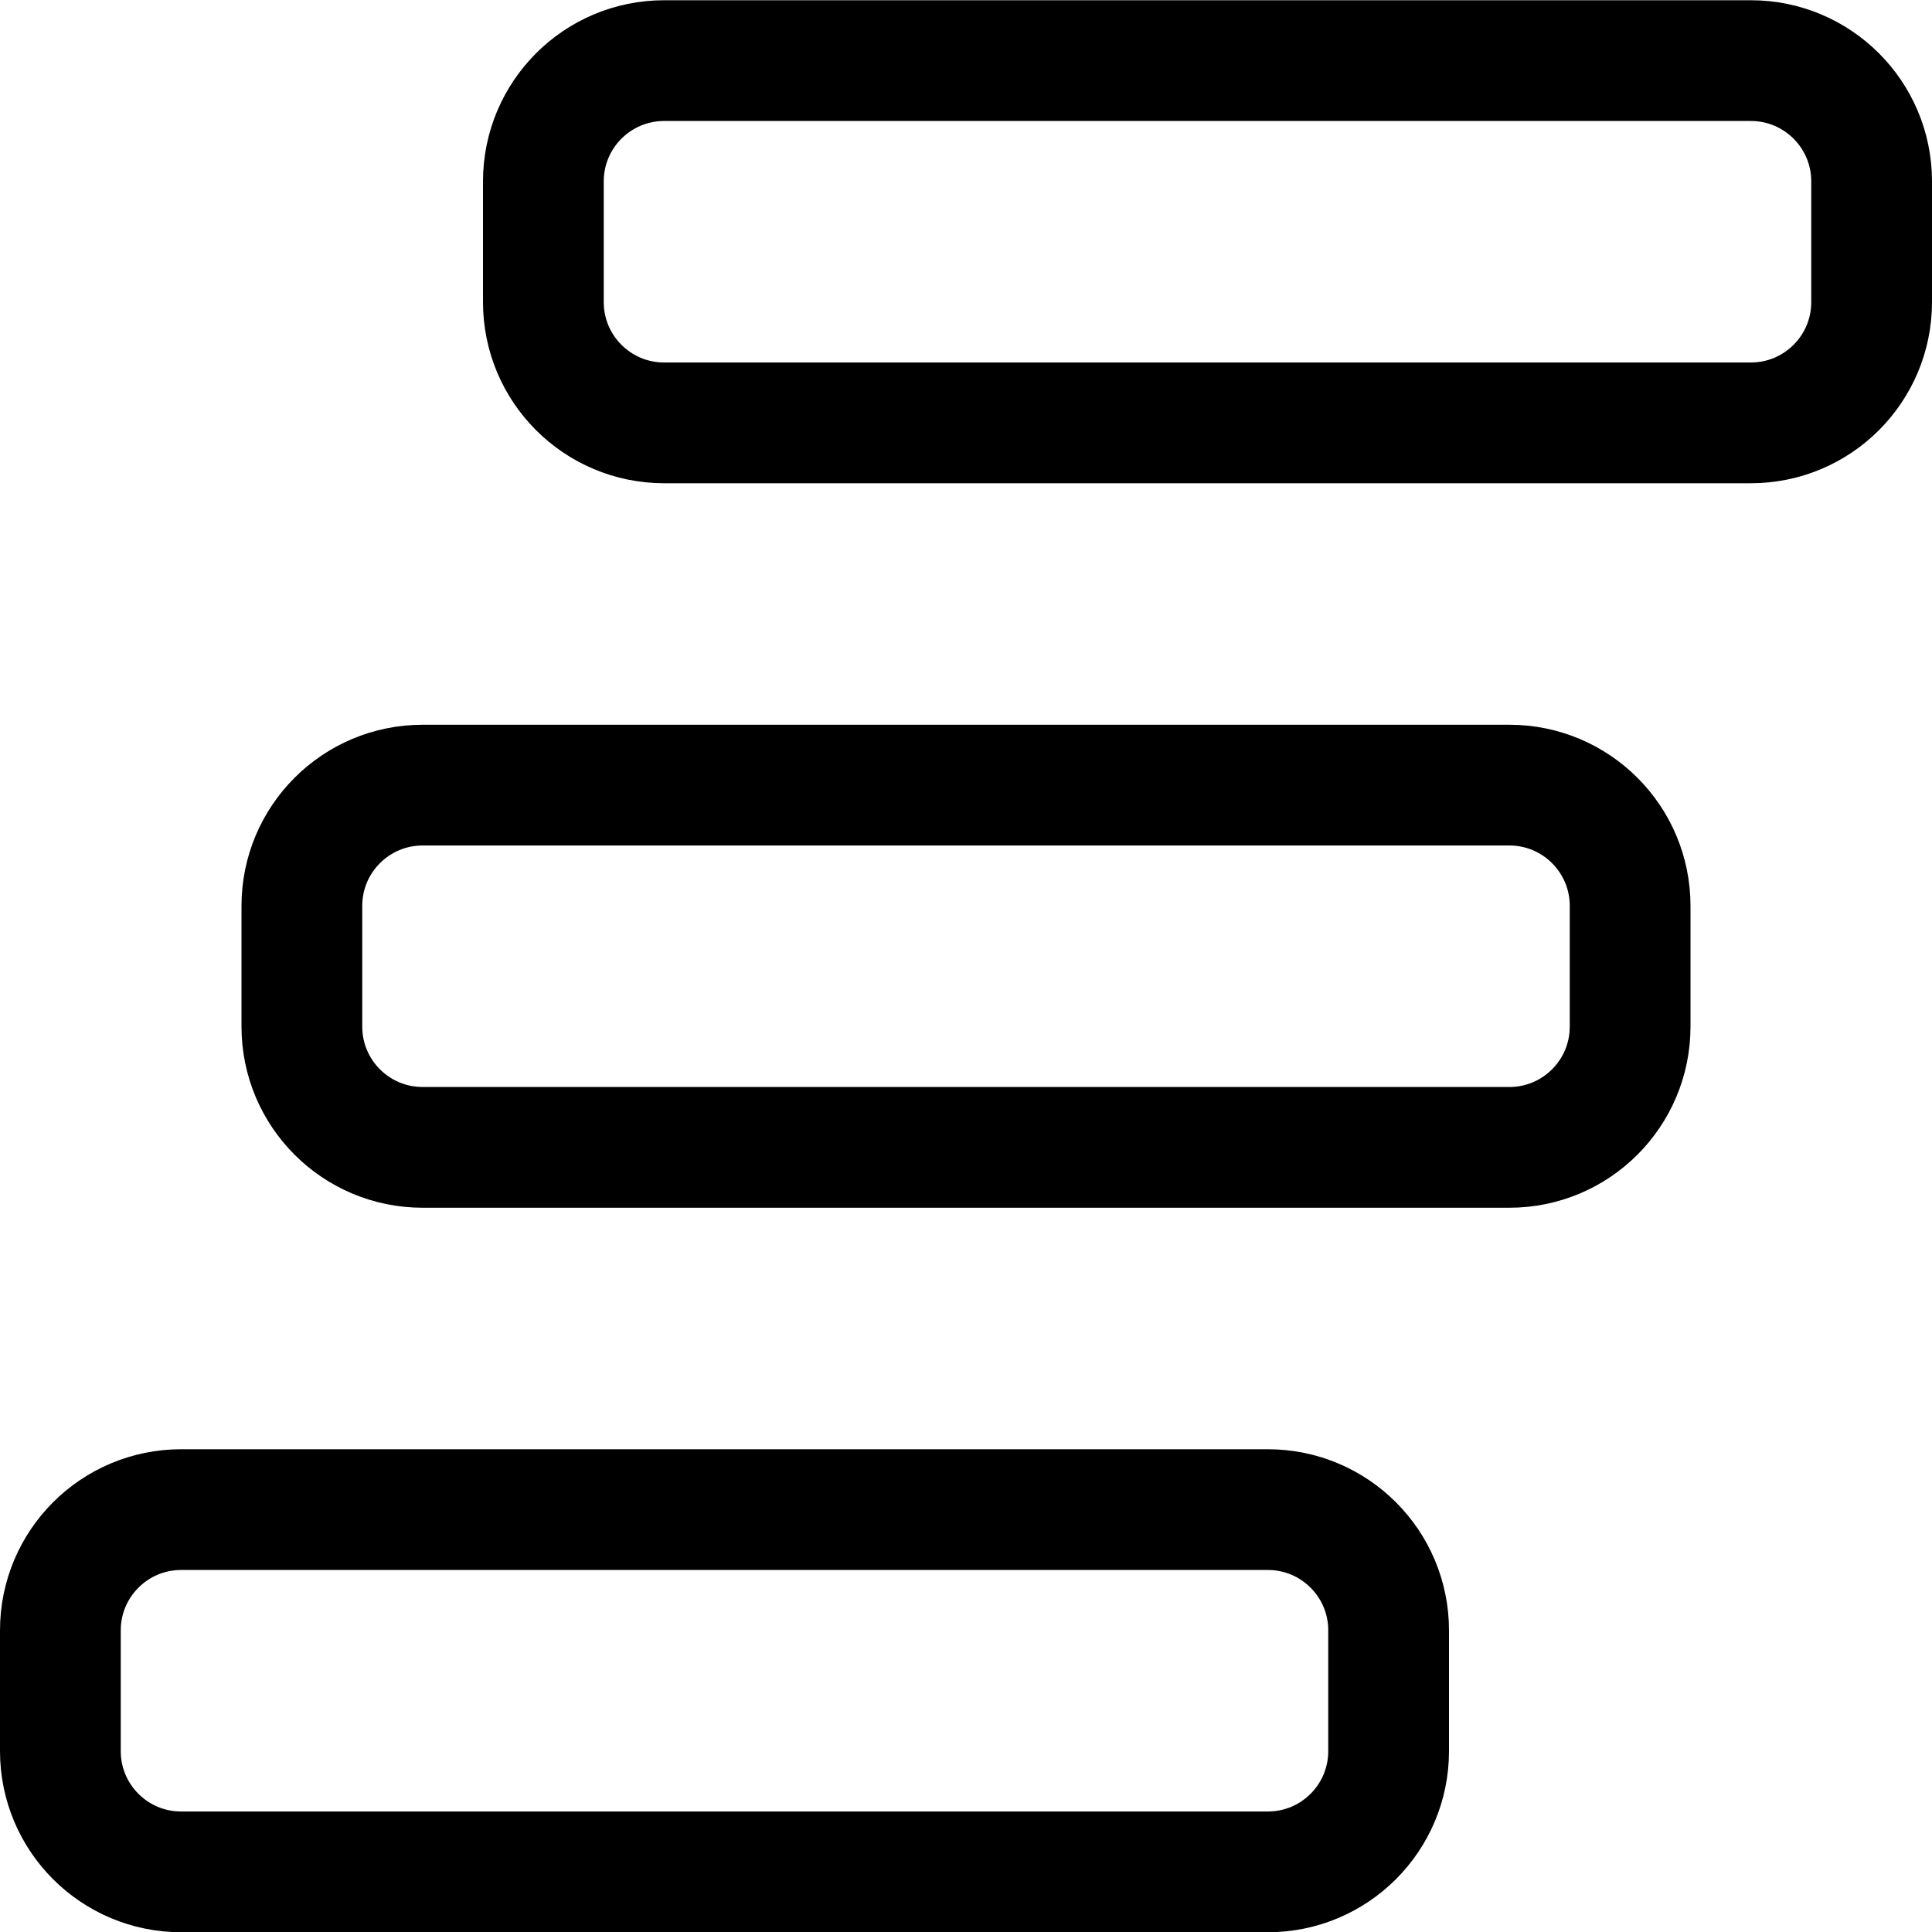
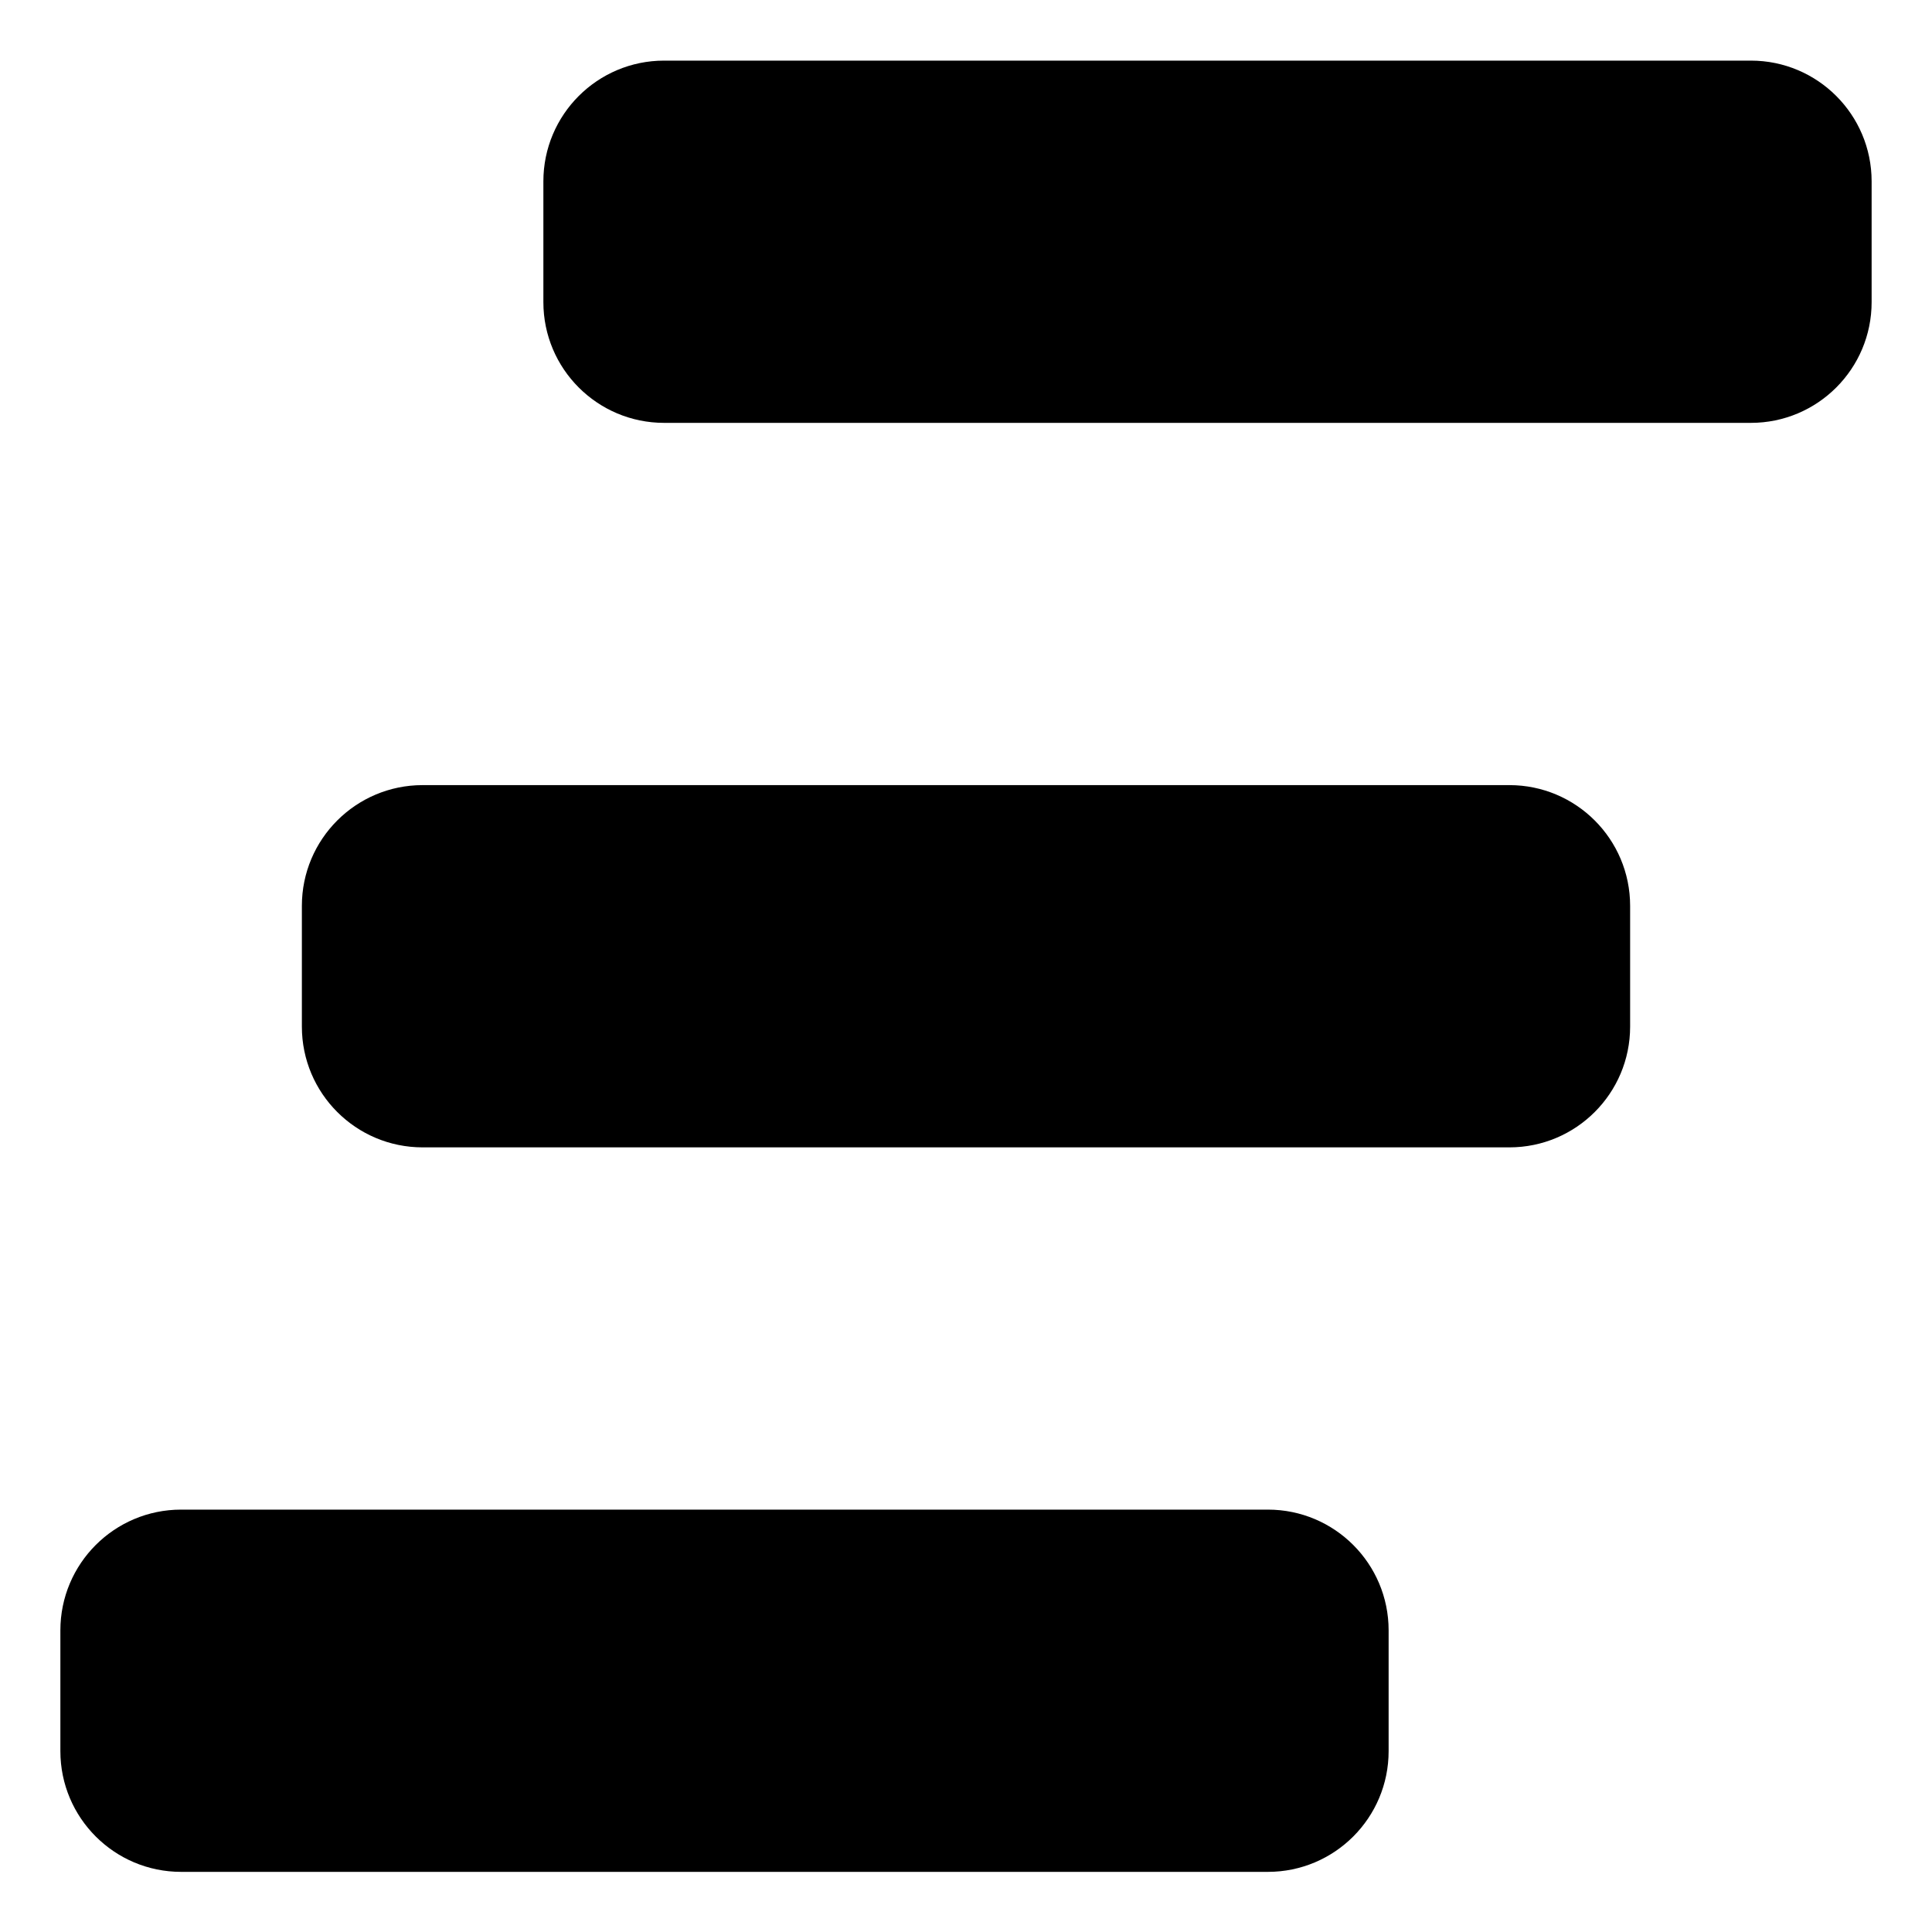
<svg xmlns="http://www.w3.org/2000/svg" viewBox="0 0 24 24">
-   <defs>
-     <style>.a{fill:none;stroke:currentColor;stroke-linecap:round;stroke-linejoin:round;stroke-width:1.5px;}</style>
-   </defs>
-   <rect class="a" x="6.75" y="0.753" width="16.5" height="4.5" rx="1.5" ry="1.5" />
-   <rect class="a" x="3.75" y="9.753" width="16.5" height="4.5" rx="1.5" ry="1.5" />
-   <rect class="a" x="0.75" y="18.753" width="16.5" height="4.5" rx="1.5" ry="1.5" />
+   <rect width="16.5" height="4.5" x="6.75" y=".753" class="a" rx="1.5" ry="1.5" />
+   <rect width="16.5" height="4.5" x="3.75" y="9.753" class="a" rx="1.5" ry="1.5" />
+   <rect width="16.5" height="4.5" x=".75" y="18.753" class="a" rx="1.5" ry="1.5" />
</svg>
